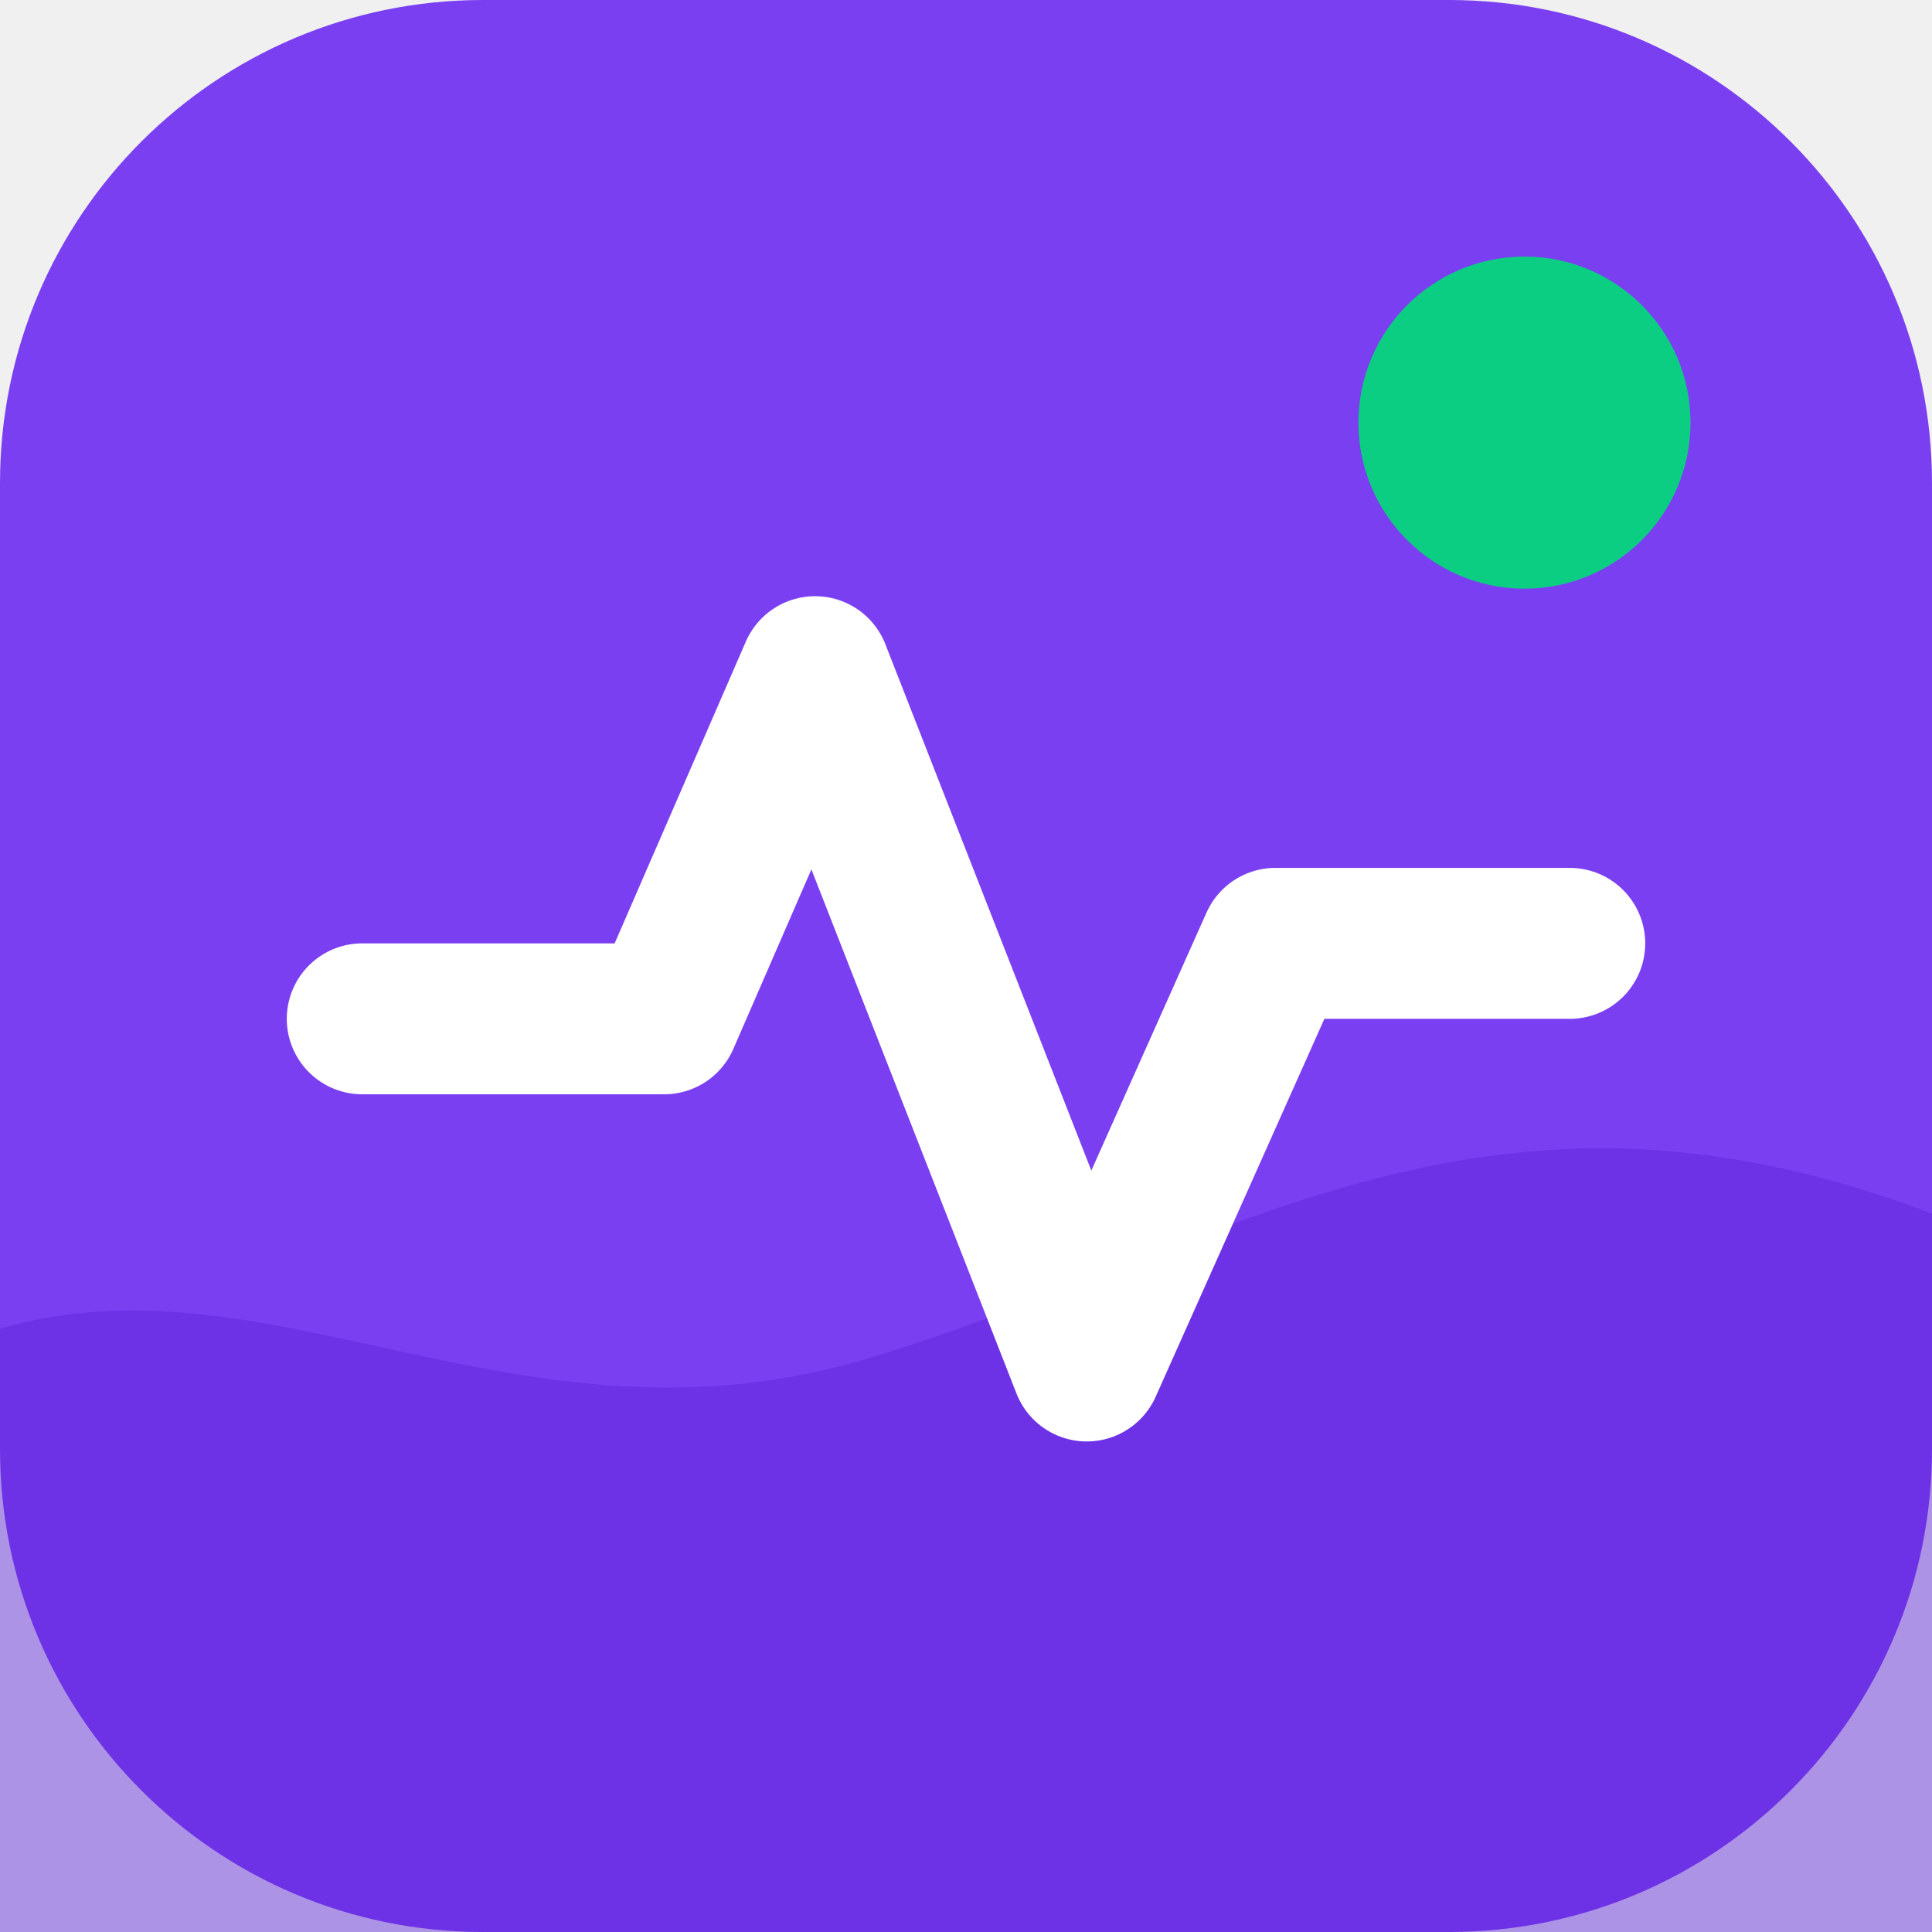
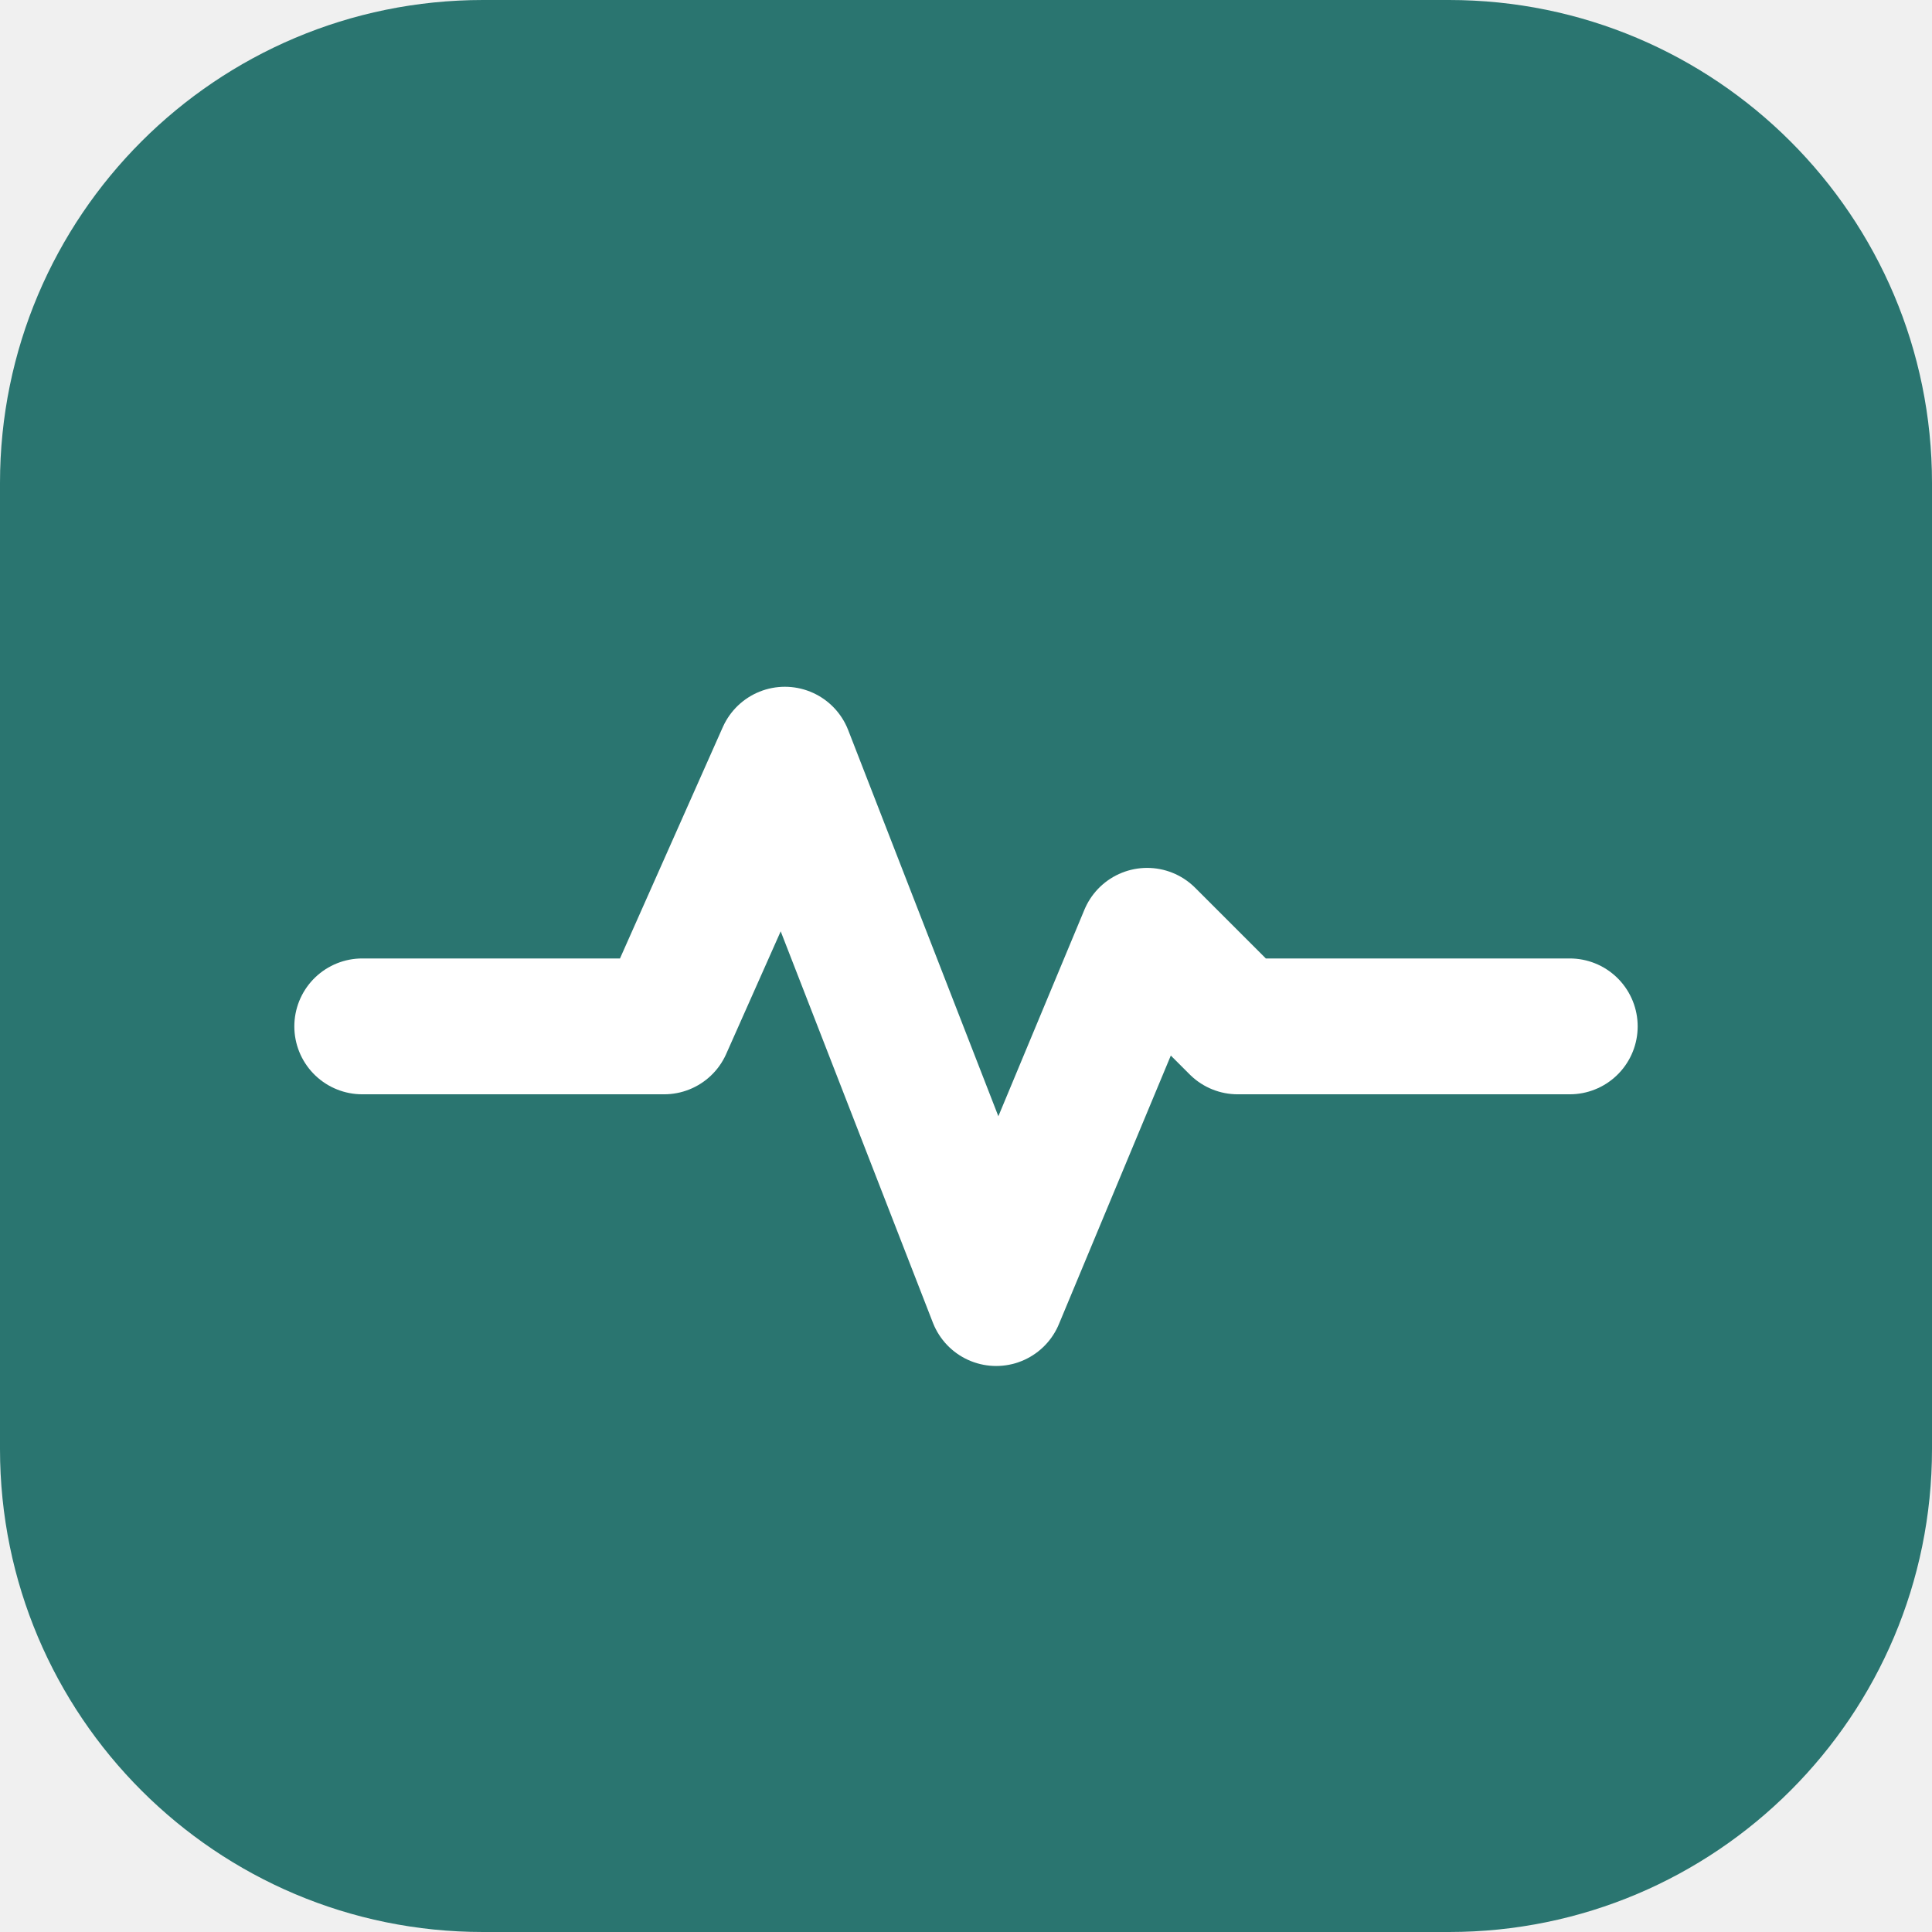
- <svg xmlns="http://www.w3.org/2000/svg" viewBox="0 0 512 512">
-   <rect width="512" height="512" rx="128" fill="#7b3ff2" />
-   <path d="M-20 360c80-40 150 30 250 0s170-90 302-30V512H-20z" fill="#5b21d6" opacity=".45" />
-   <path d="M96 270h80l40-92 72 184 50-112h78" fill="none" stroke="#fff" stroke-width="40" stroke-linecap="round" stroke-linejoin="round" />
-   <circle cx="404" cy="112" r="44" fill="#0bce83" />
+ <svg xmlns="http://www.w3.org/2000/svg" viewBox="0 0 64 64">
+   <rect width="64" height="64" rx="16" fill="#2a7570" />
+   <path d="M12 34h10l4-9 7 18 5-12 3 3h11" fill="none" stroke="#fff" stroke-width="4.5" stroke-linecap="round" stroke-linejoin="round" />
</svg>
